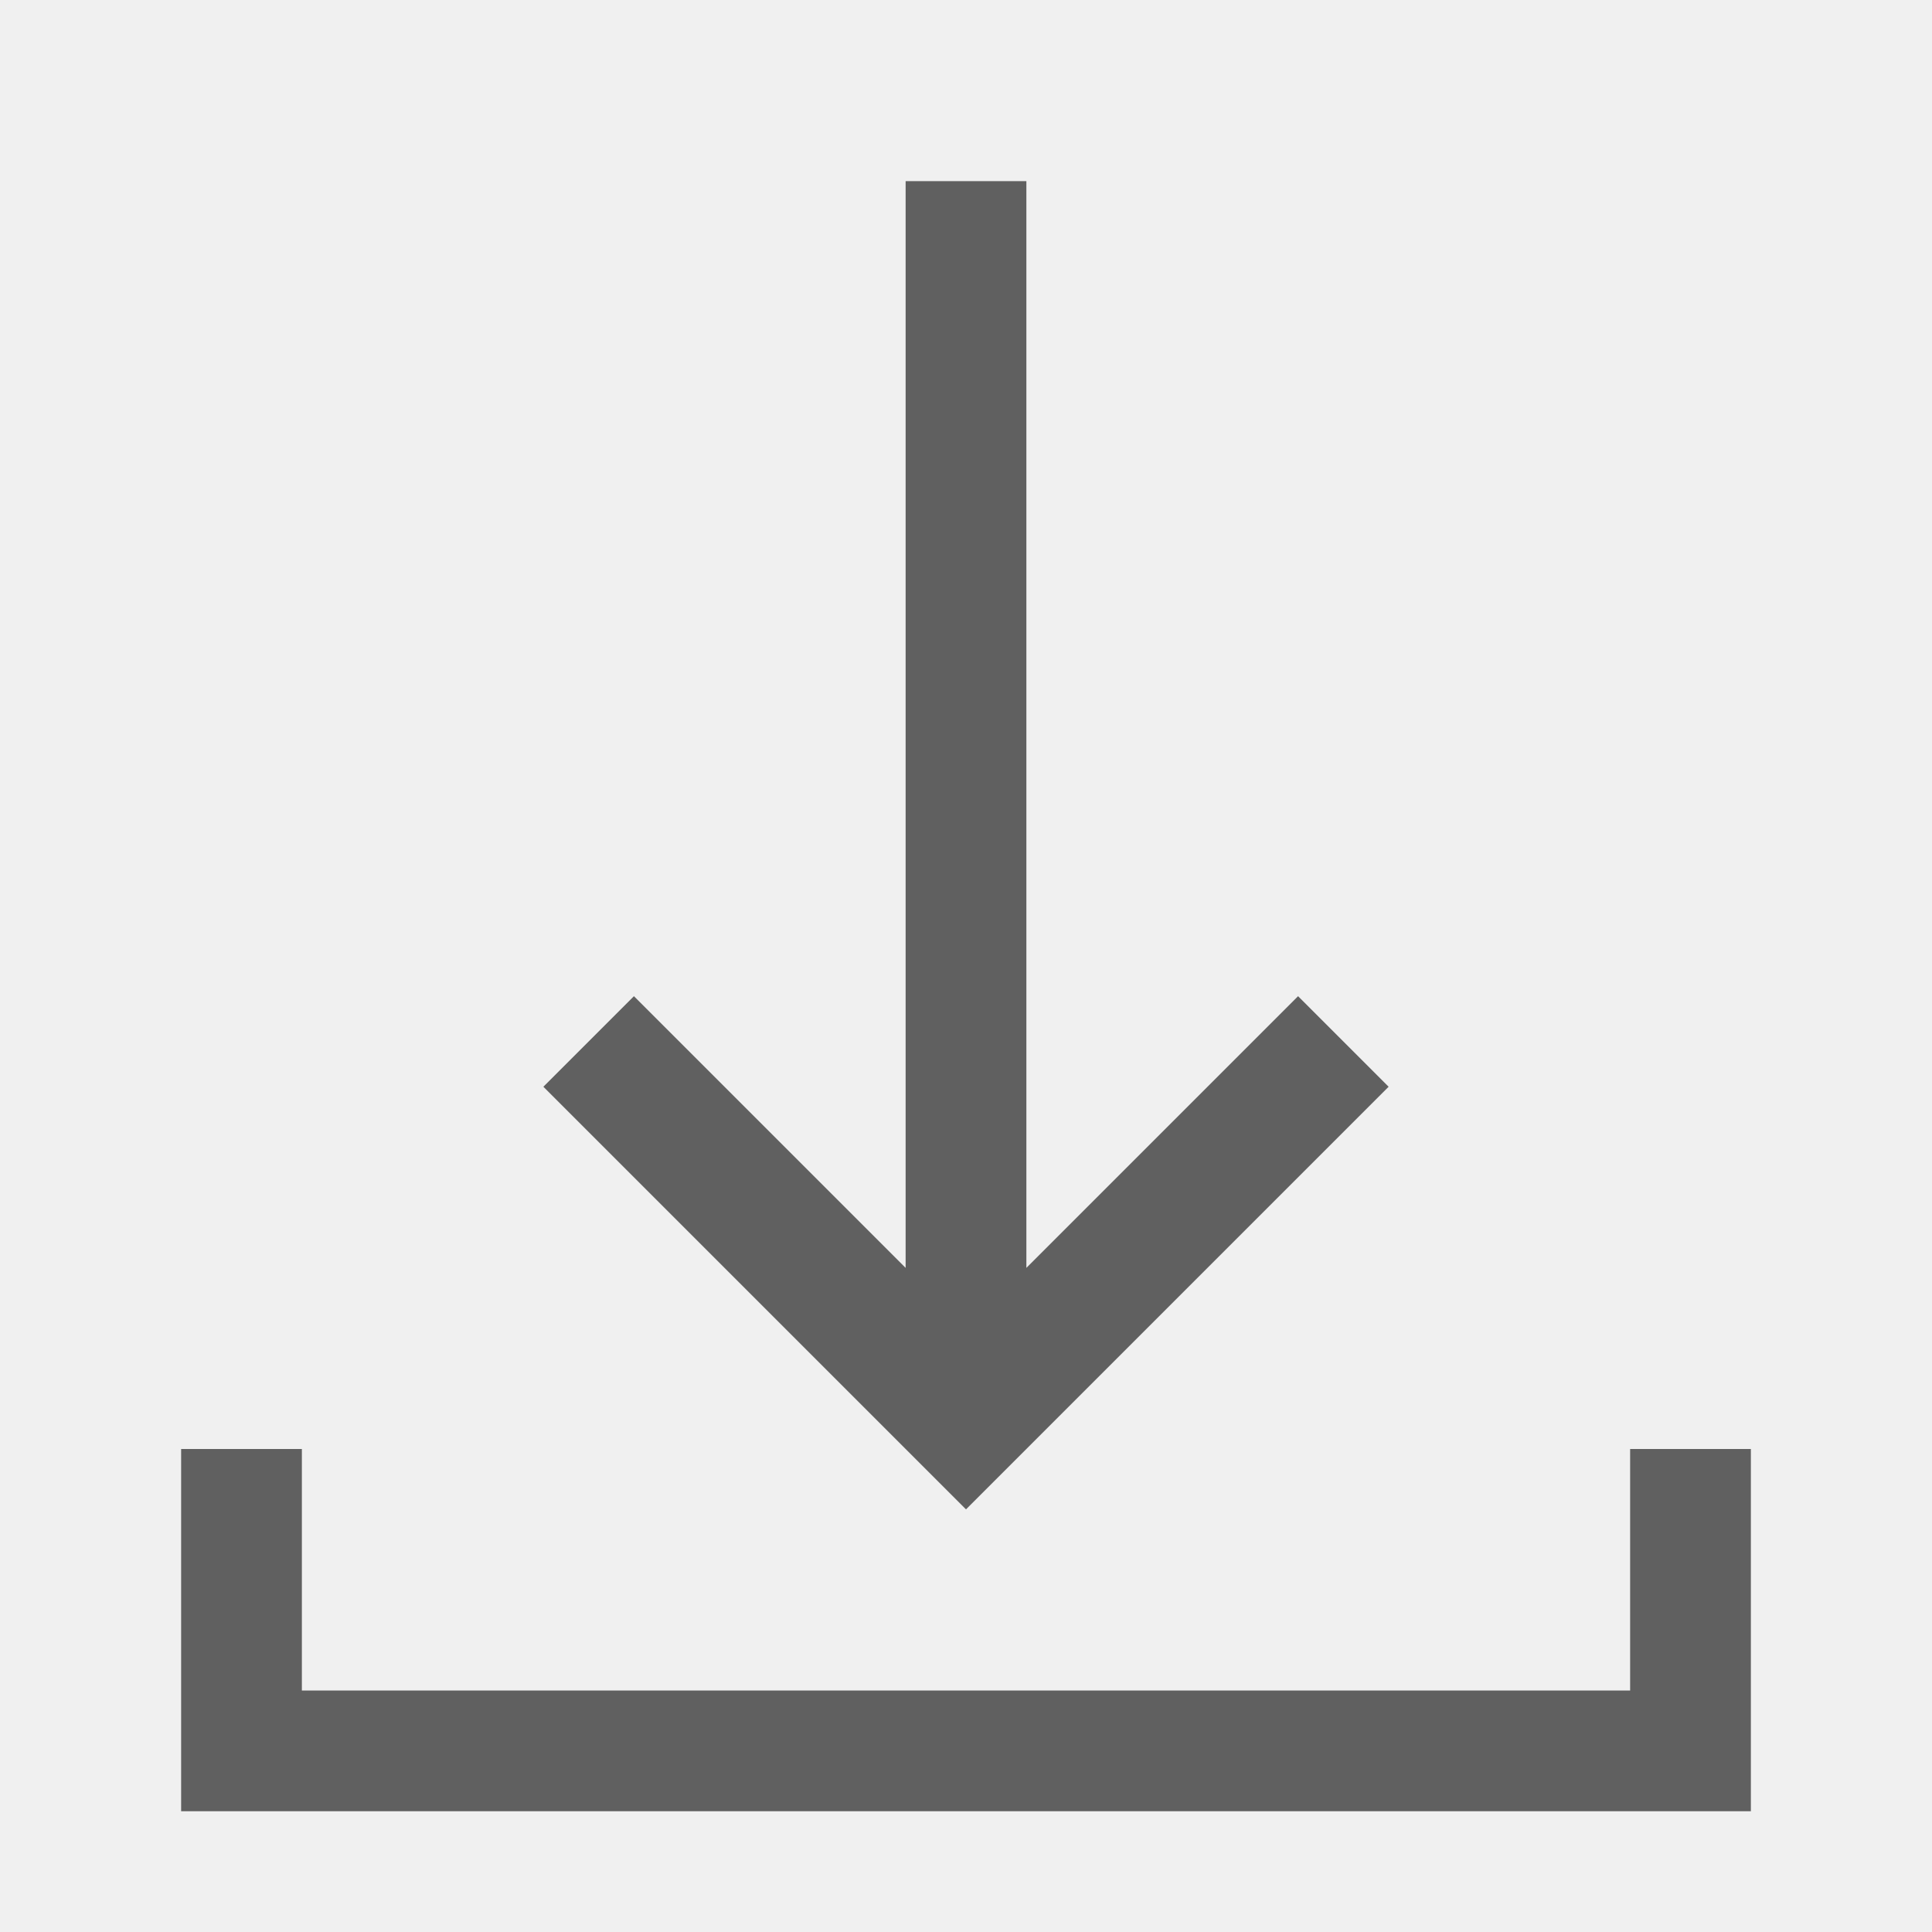
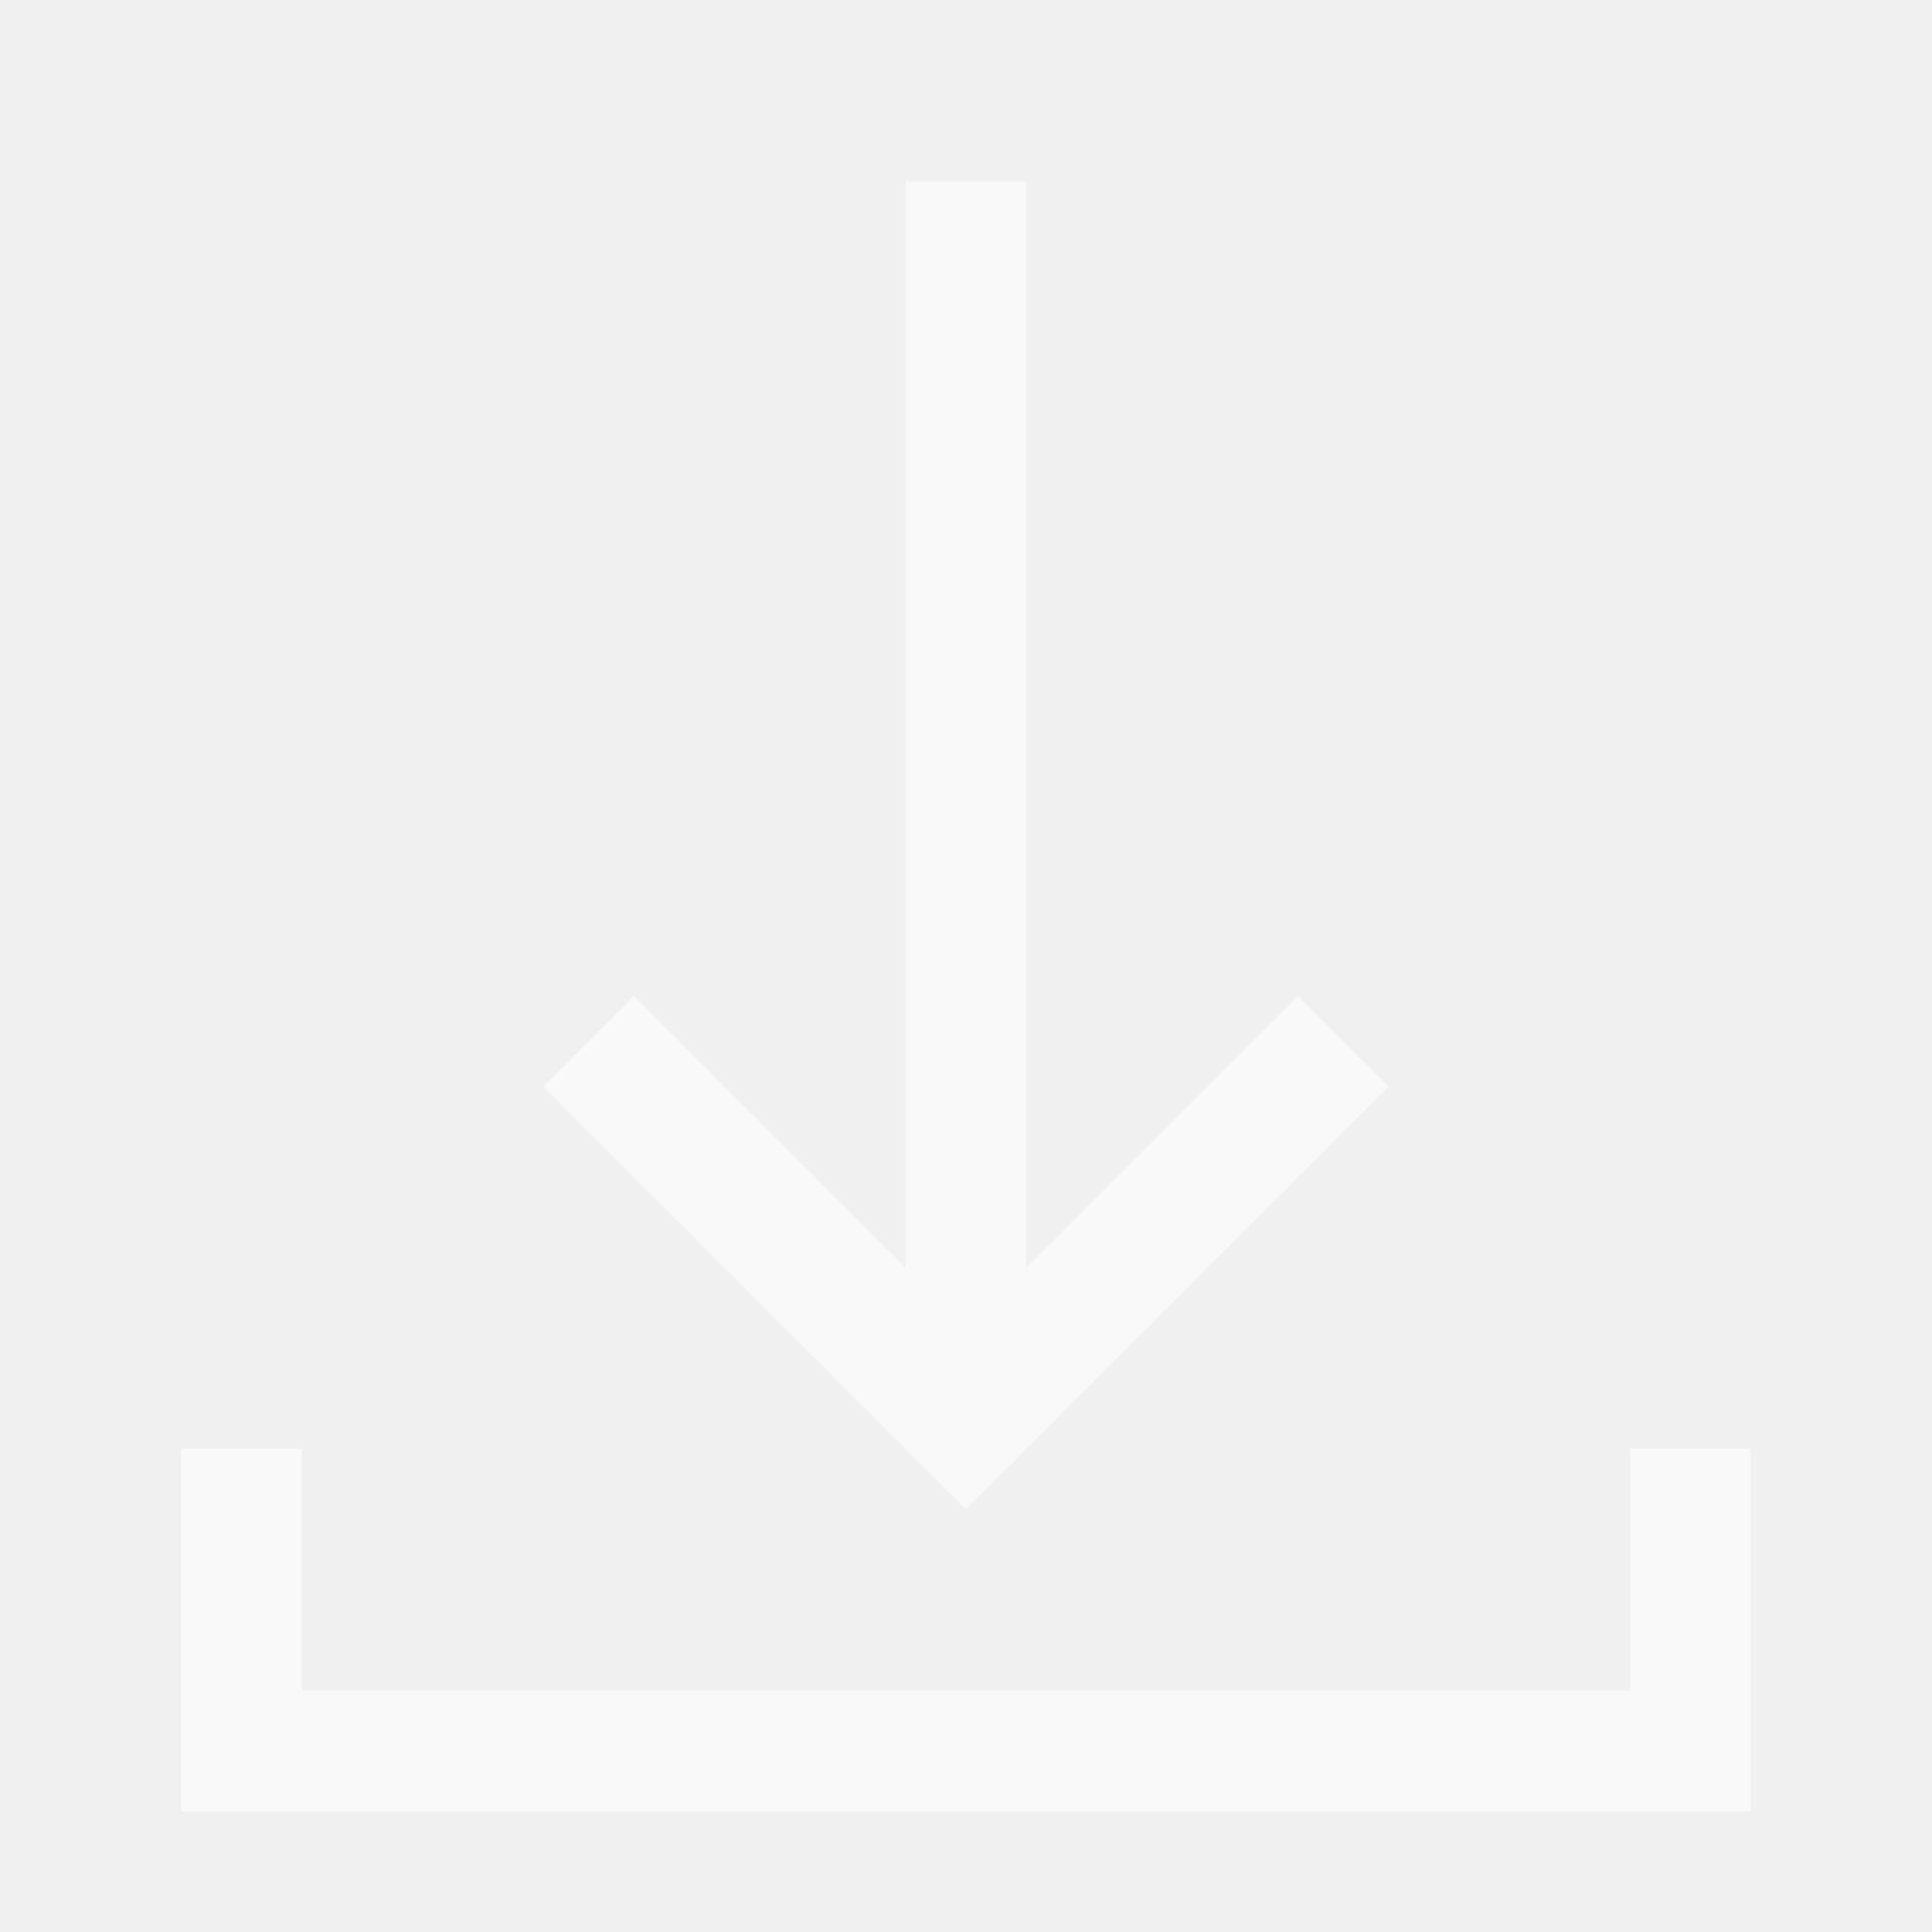
<svg xmlns="http://www.w3.org/2000/svg" width="32" height="32" viewBox="0 0 32 32" fill="none">
-   <path fill-rule="evenodd" clip-rule="evenodd" d="M5 24V28H27V24H29V30H3V24H5ZM9 18L16 25L23 18L21.5 16.5L17 21V3H15V21L10.5 16.5L9 18Z" fill="black" fill-opacity="0.6" />
+   <path fill-rule="evenodd" clip-rule="evenodd" d="M5 24V28H27V24H29V30H3V24H5ZM9 18L16 25L23 18L21.5 16.5L17 21V3H15V21L10.5 16.5L9 18Z" fill="white" fill-opacity="0.6" />
</svg>
